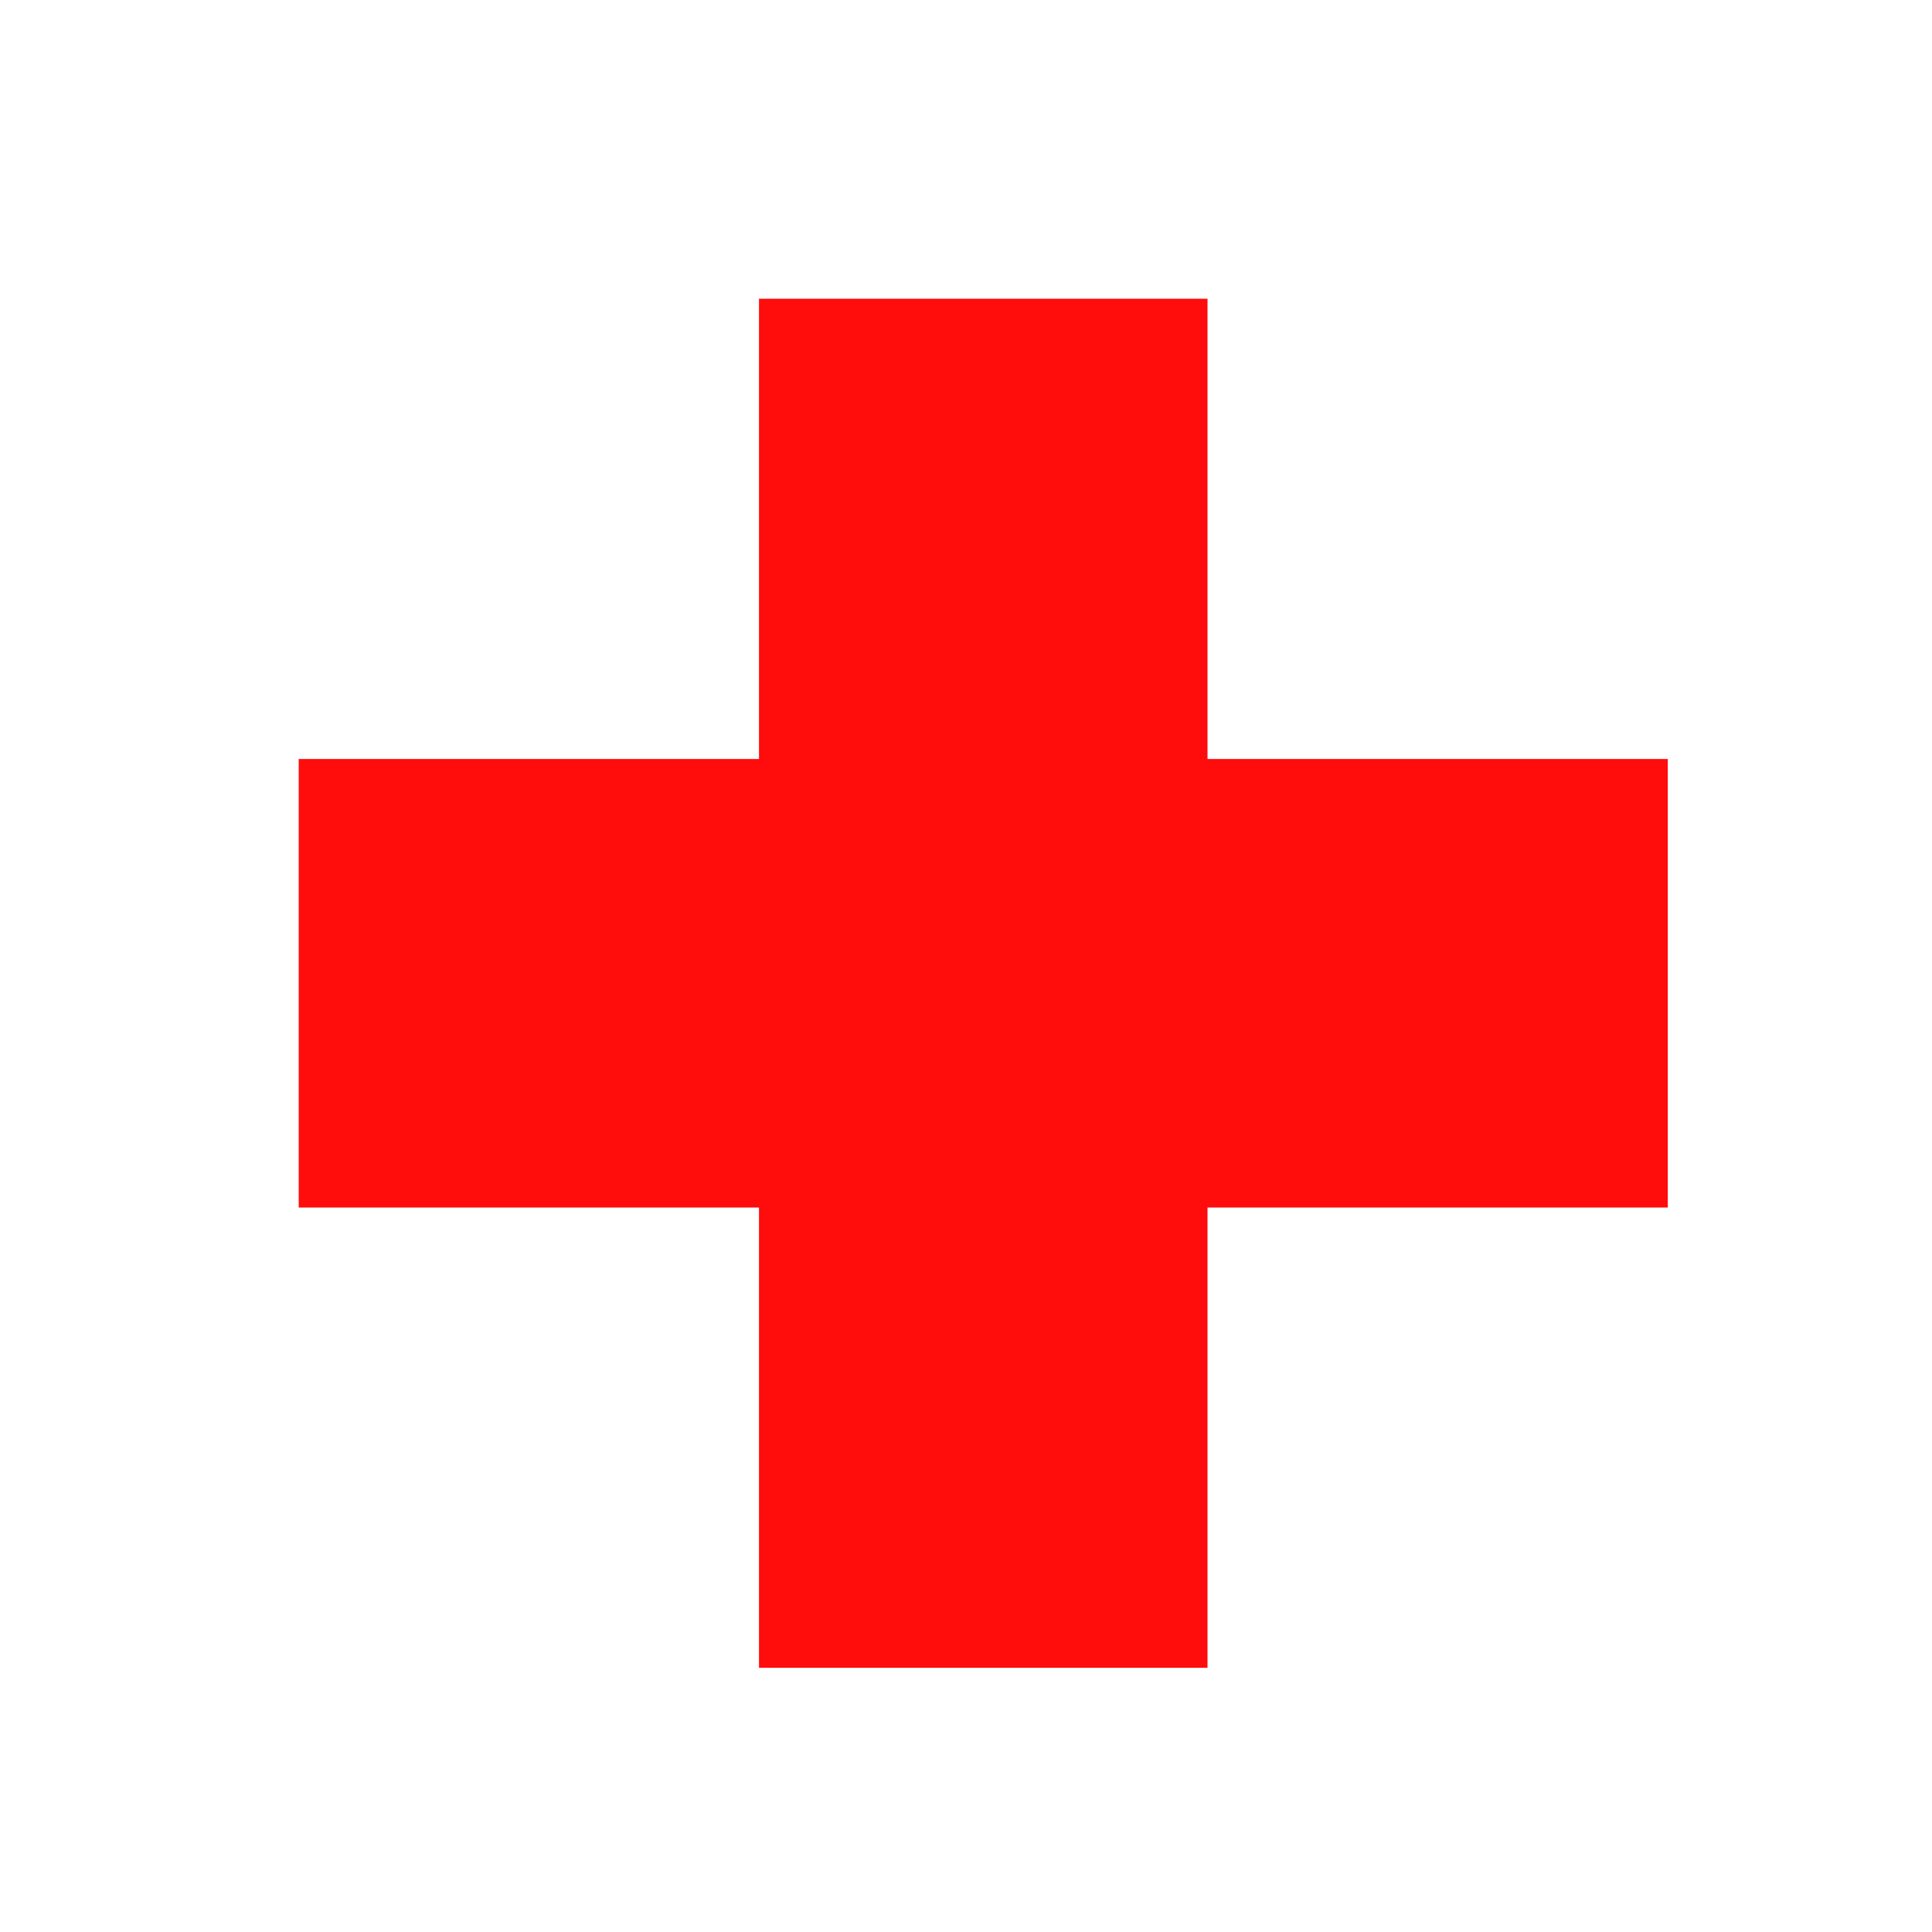
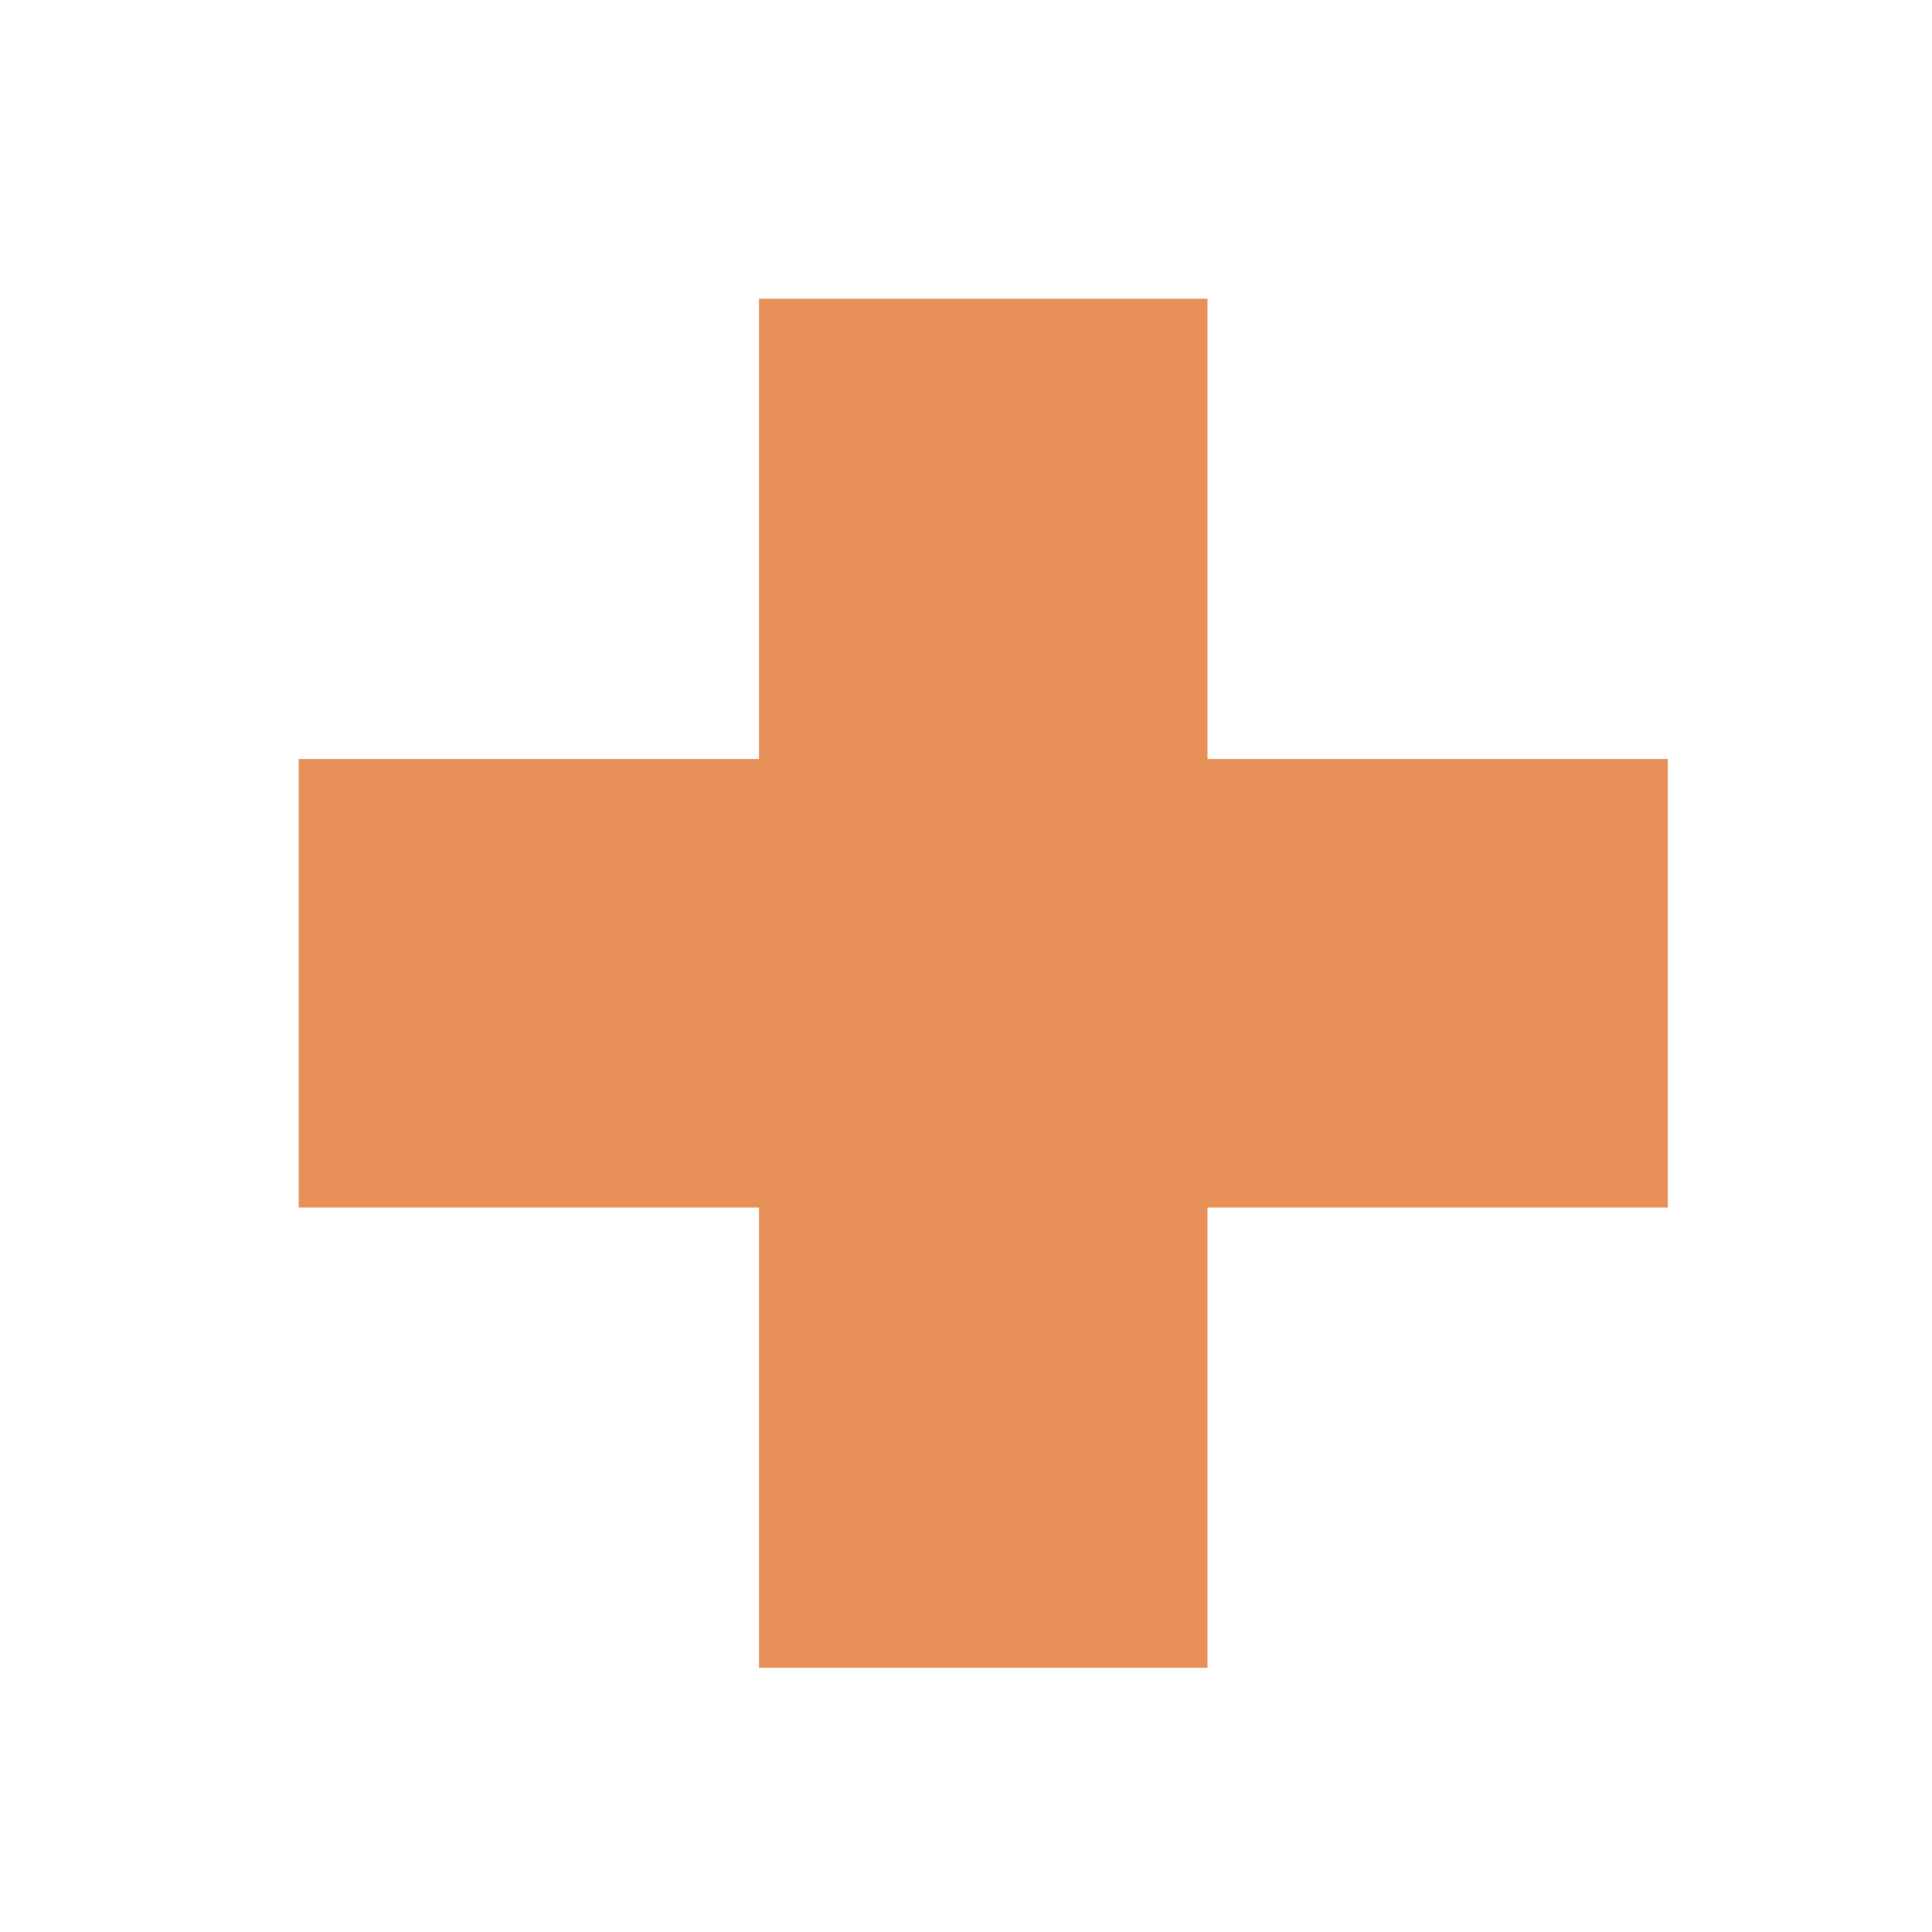
<svg xmlns="http://www.w3.org/2000/svg" version="1.1" x="0" y="0" width="56" height="56" viewBox="0, 0, 56, 56">
  <g id="Layer_1">
-     <path d="M8.658,28.5 L48.342,28.5" fill-opacity="0" stroke="#FF0C0C" stroke-width="13" stroke-linejoin="bevel" />
-     <path d="M28.5,8.658 L28.5,48.342" fill-opacity="0" stroke="#FF0C0C" stroke-width="13" stroke-linejoin="bevel" />
+     <path d="M8.658,28.5 L48.342,28.5" fill-opacity="0" stroke="#E79159" stroke-width="13" stroke-linejoin="bevel" />
+     <path d="M28.5,8.658 L28.5,48.342" fill-opacity="0" stroke="#E79159" stroke-width="13" stroke-linejoin="bevel" />
  </g>
</svg>
